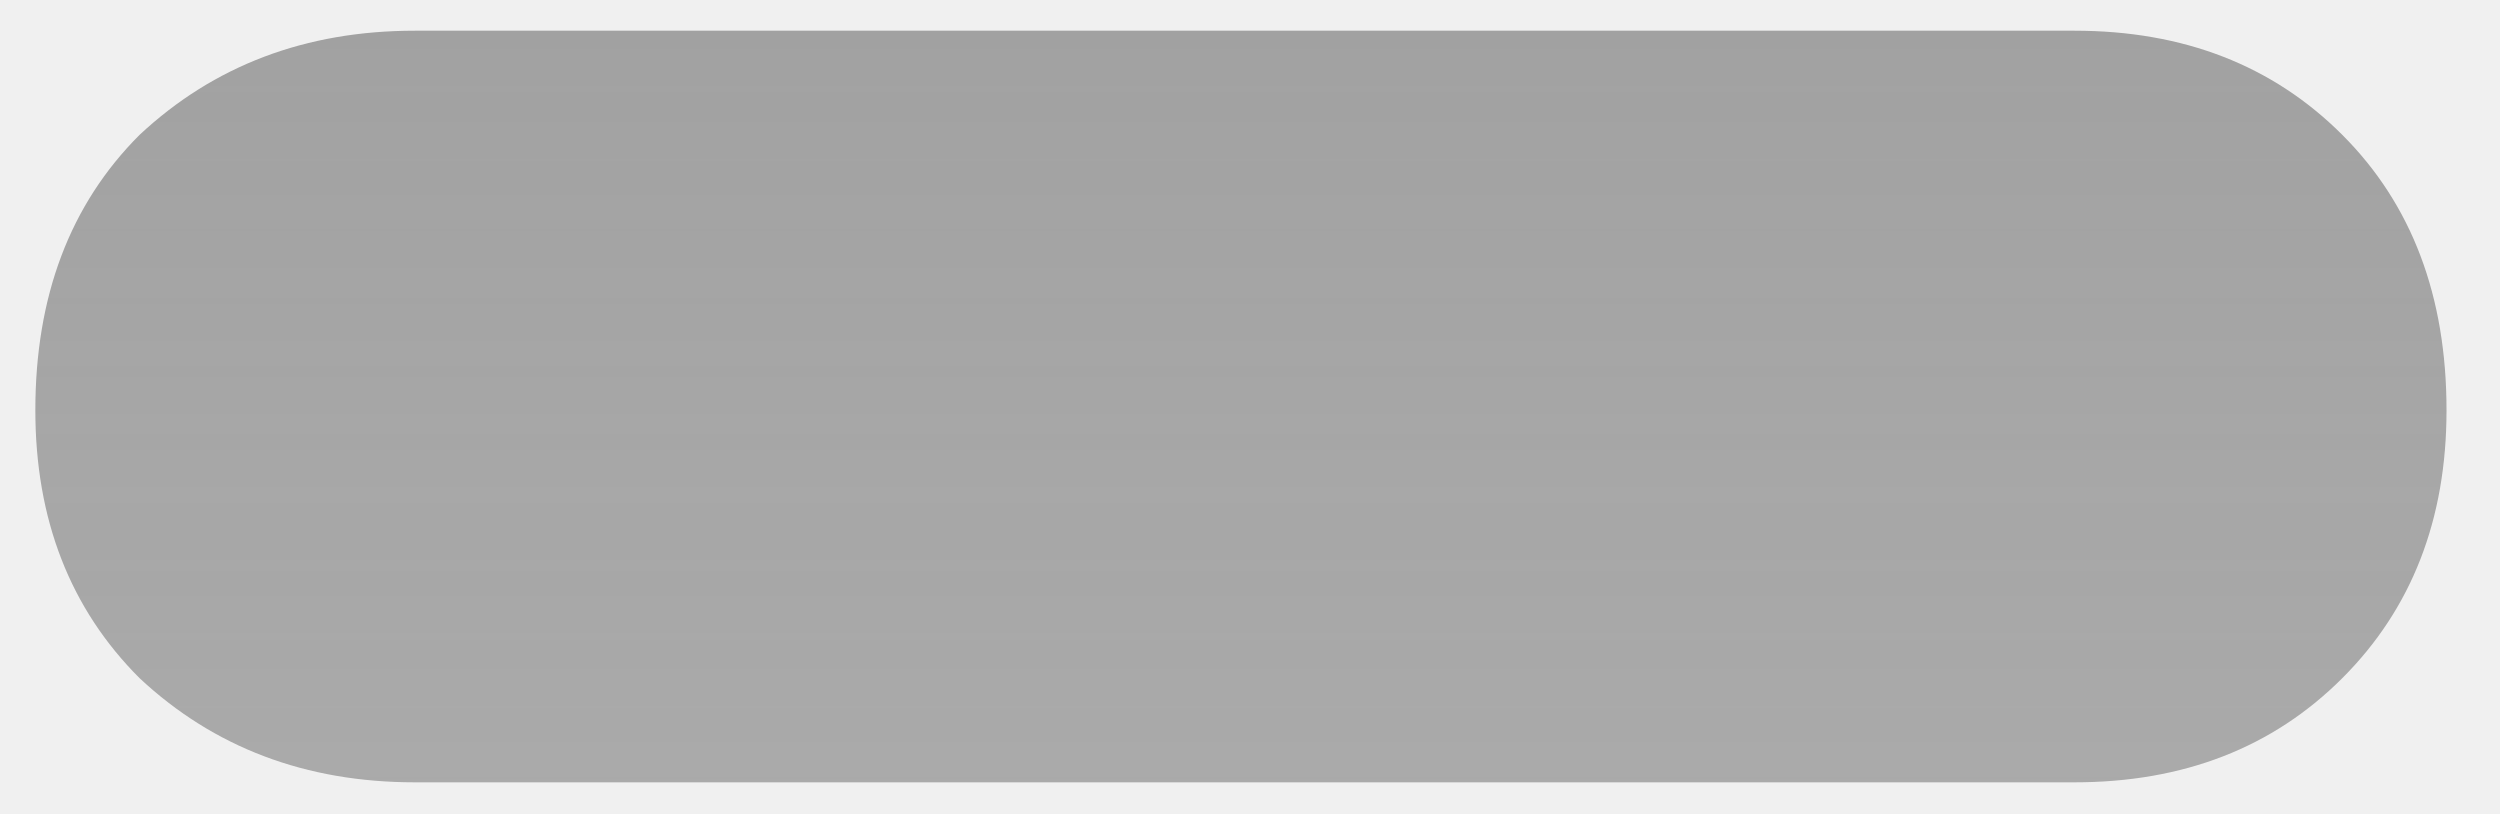
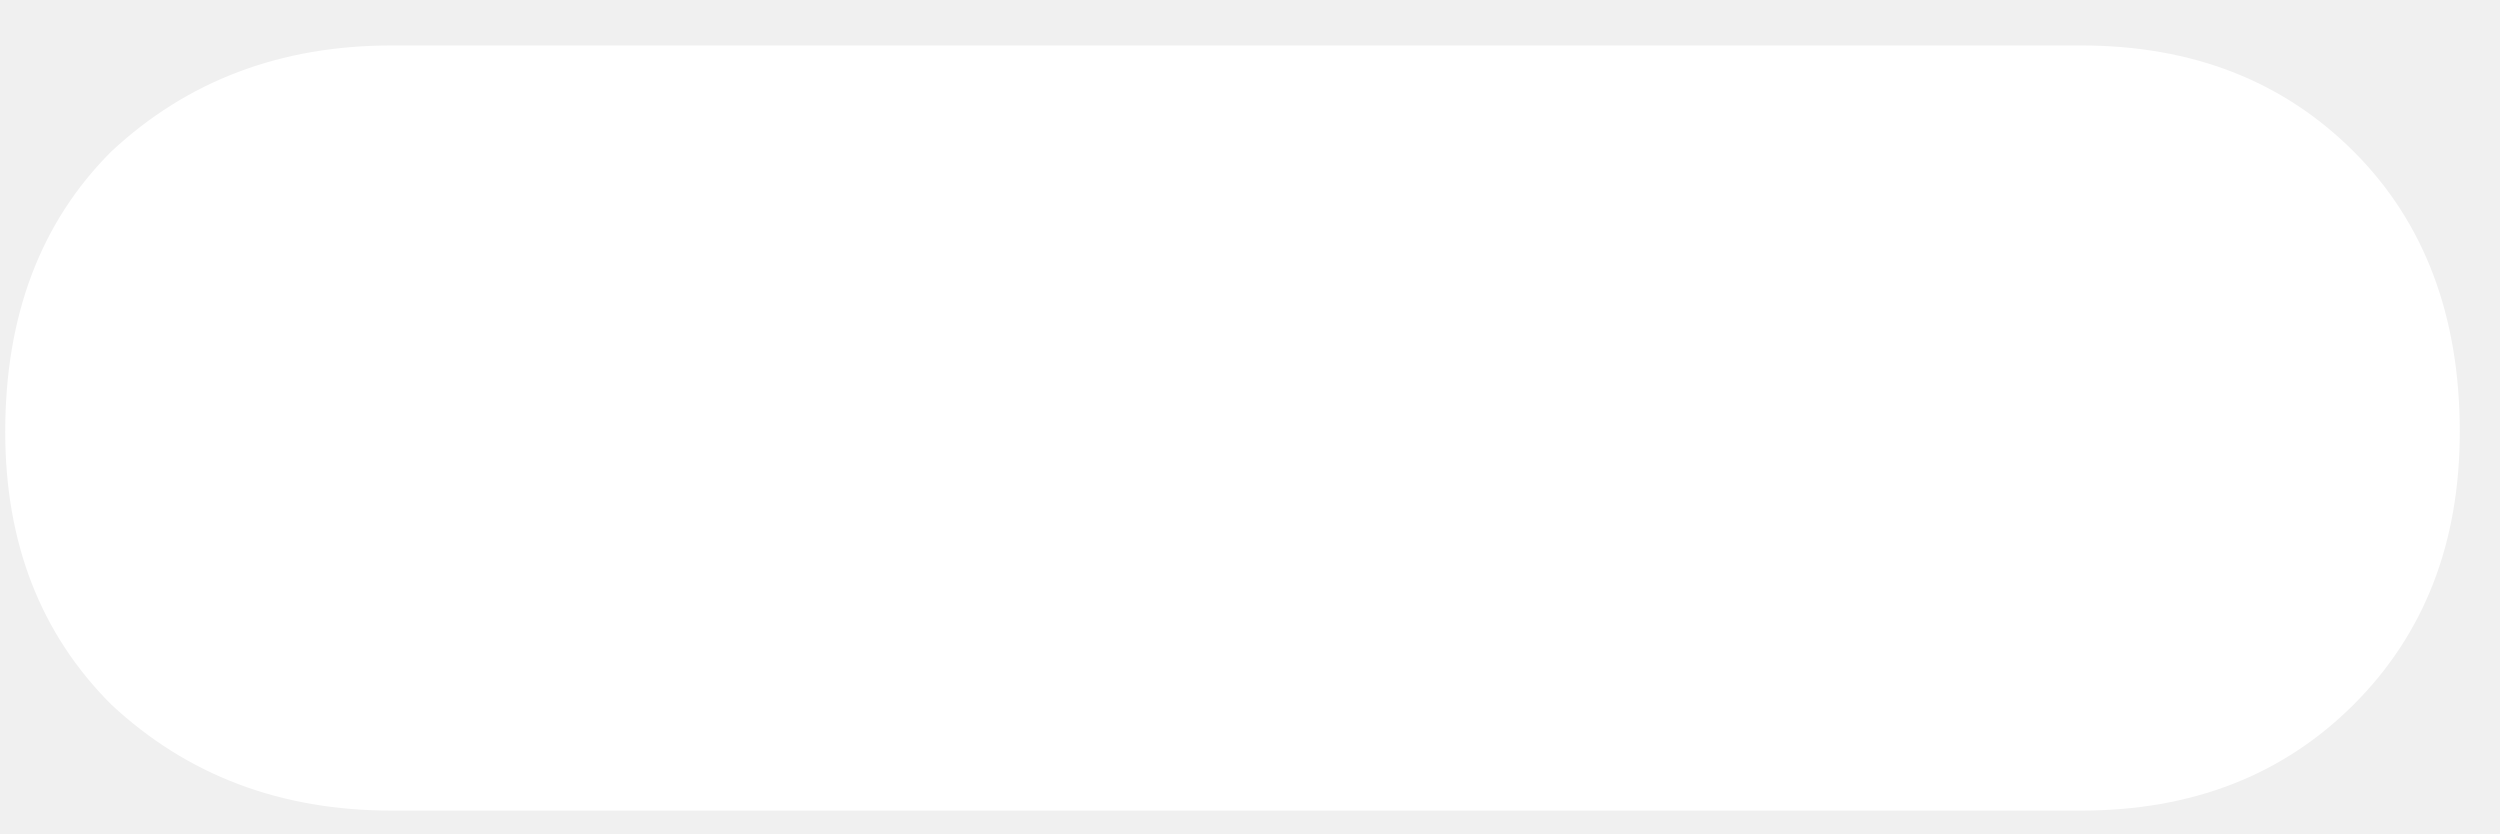
- <svg xmlns="http://www.w3.org/2000/svg" width="43" height="14" viewBox="0 0 43 14" fill="none">
-   <path d="M7.136 13.456C5.259 13.456 3.68 12.859 2.4 11.664C1.205 10.469 0.608 8.933 0.608 7.056C0.608 5.093 1.205 3.515 2.4 2.32C3.68 1.125 5.259 0.528 7.136 0.528H35.68C37.557 0.528 39.093 1.125 40.288 2.32C41.483 3.515 42.08 5.093 42.08 7.056C42.08 8.933 41.483 10.469 40.288 11.664C39.093 12.859 37.557 13.456 35.68 13.456H7.136Z" fill="url(#paint0_linear_611_4586)" />
-   <defs>
-     <linearGradient id="paint0_linear_611_4586" x1="21" y1="-39" x2="21" y2="41" gradientUnits="userSpaceOnUse">
-       <stop stop-color="#888888" />
-       <stop offset="1" stop-color="#888888" stop-opacity="0.5" />
-     </linearGradient>
-   </defs>
+ <svg xmlns="http://www.w3.org/2000/svg" width="33" height="11" viewBox="0 0 33 11" fill="none">
+   <path d="M5.169 10.7C3.702 10.7 2.469 10.233 1.469 9.3C0.535 8.367 0.069 7.167 0.069 5.7C0.069 4.167 0.535 2.933 1.469 2C2.469 1.067 3.702 0.6 5.169 0.6H27.469C28.935 0.6 30.135 1.067 31.069 2C32.002 2.933 32.469 4.167 32.469 5.7C32.469 7.167 32.002 8.367 31.069 9.3C30.135 10.233 28.935 10.7 27.469 10.7H5.169Z" fill="white" />
</svg>
